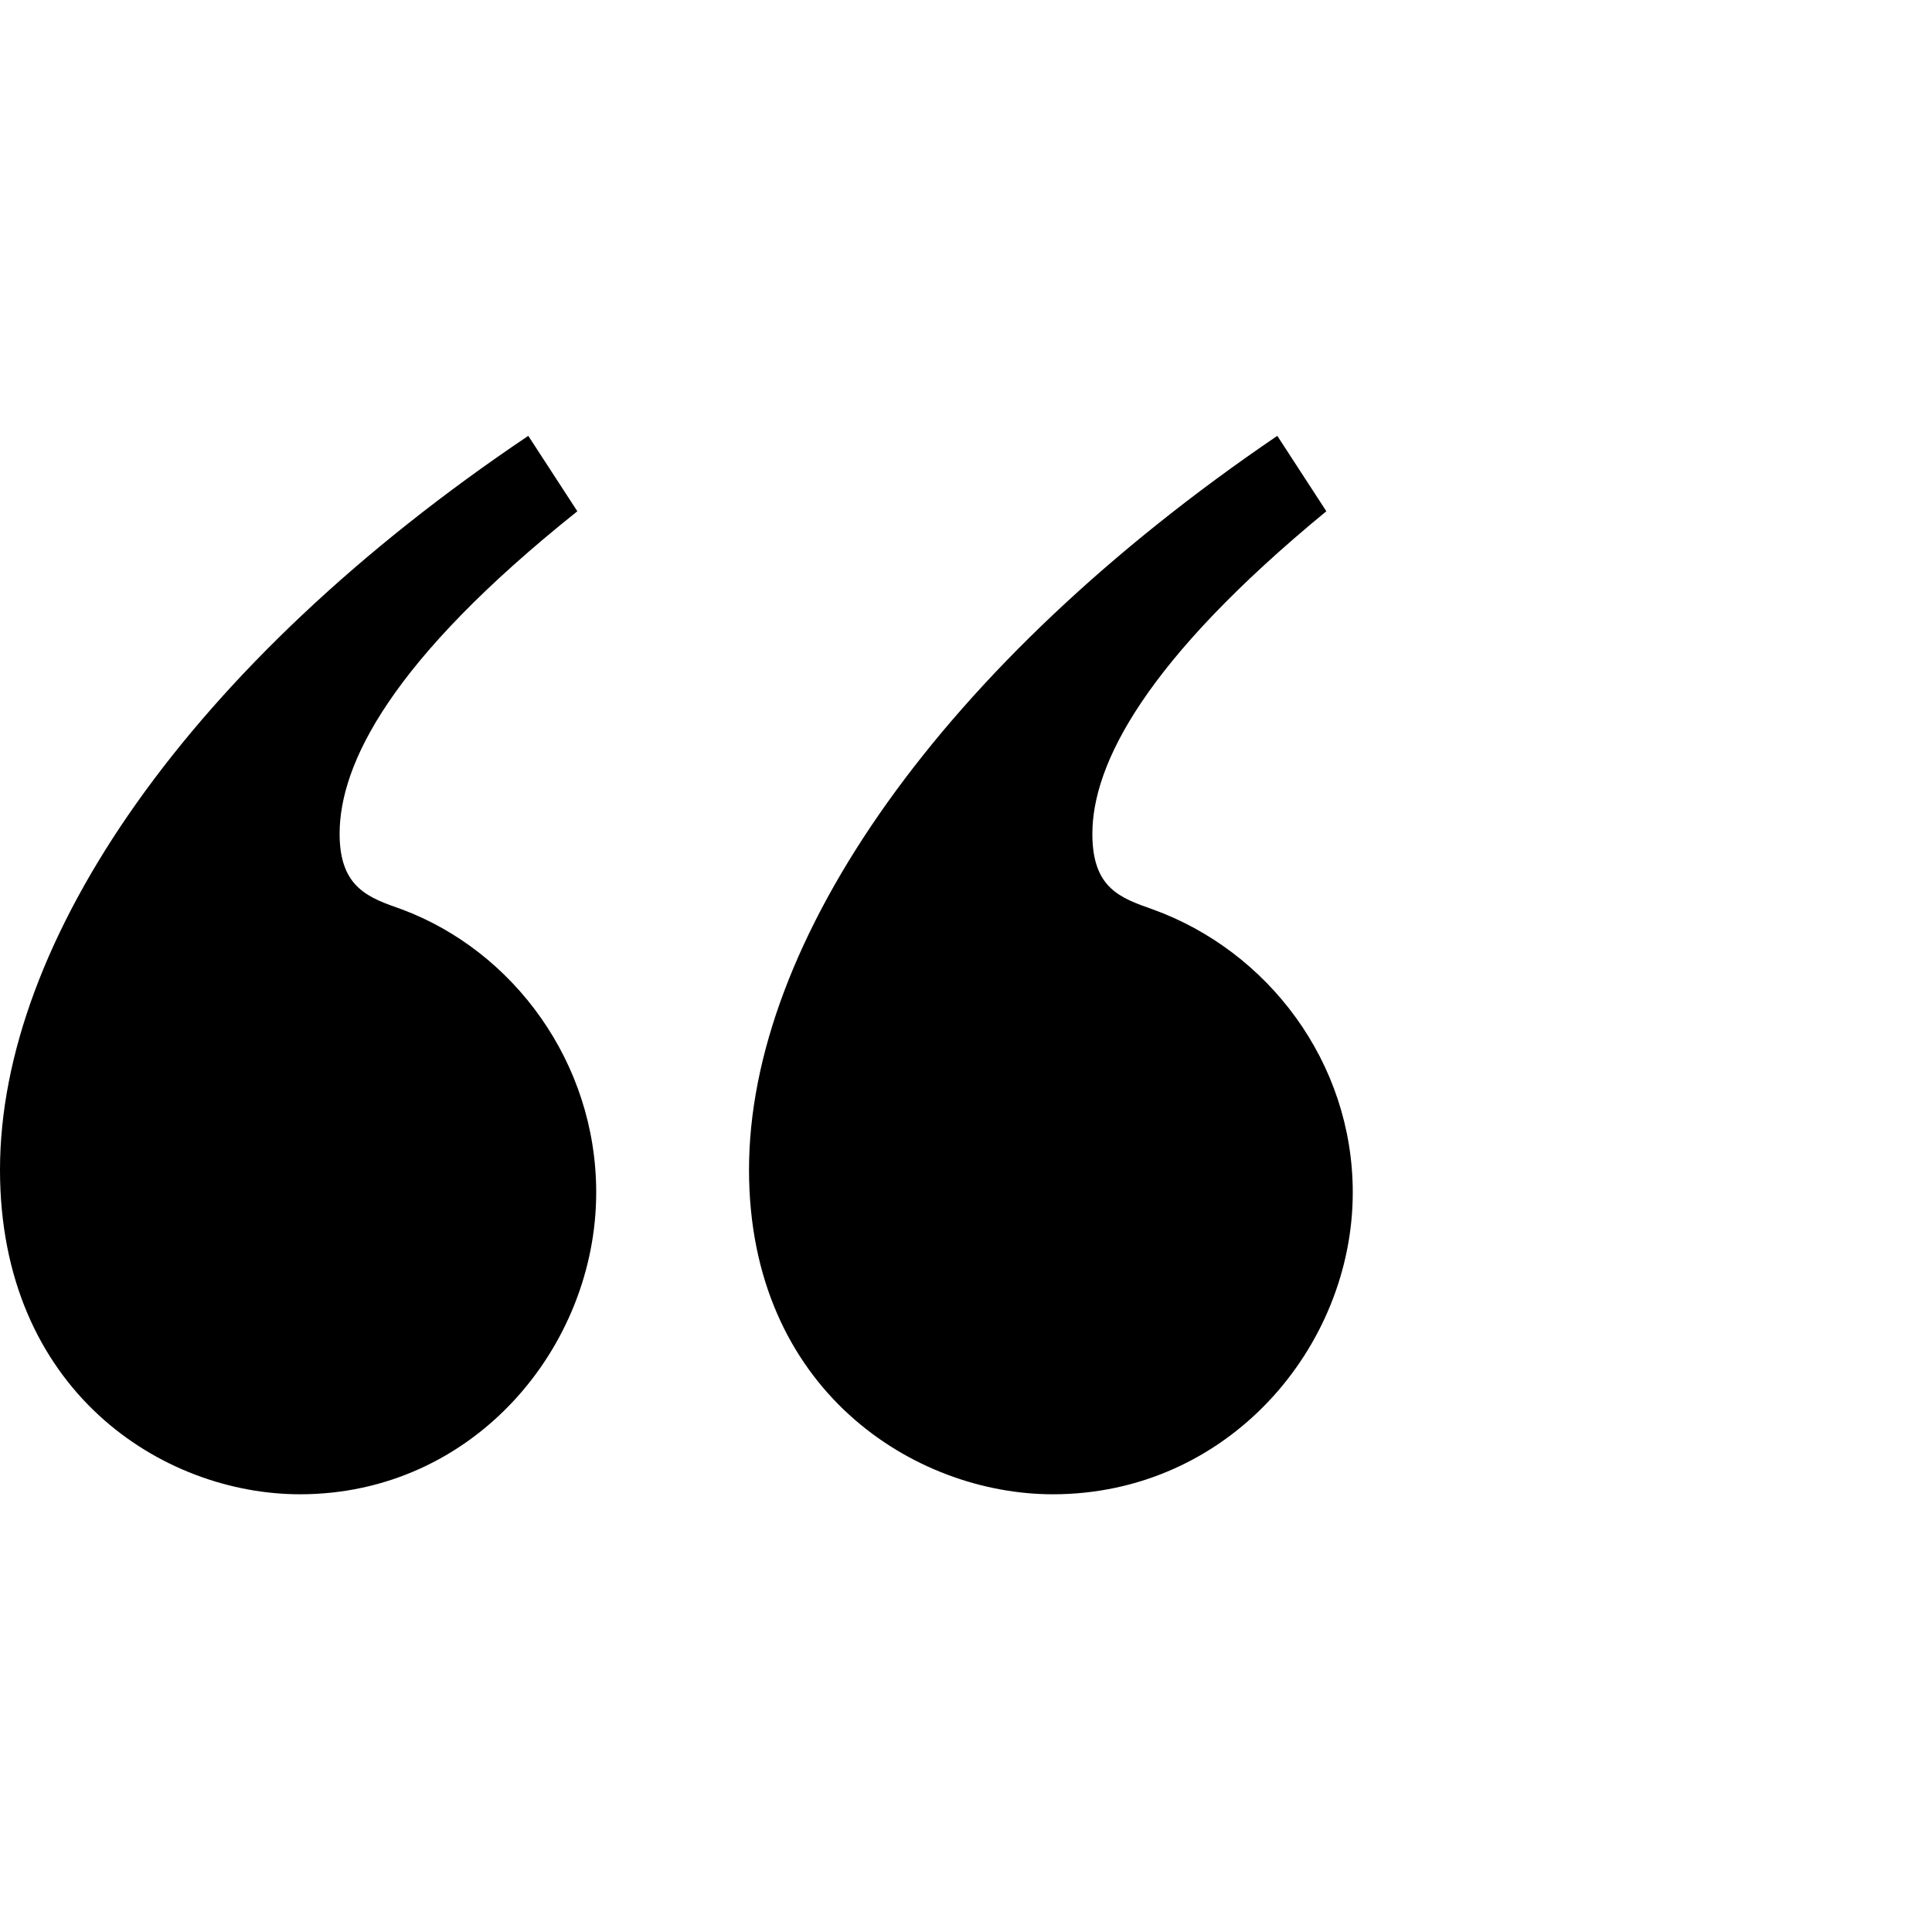
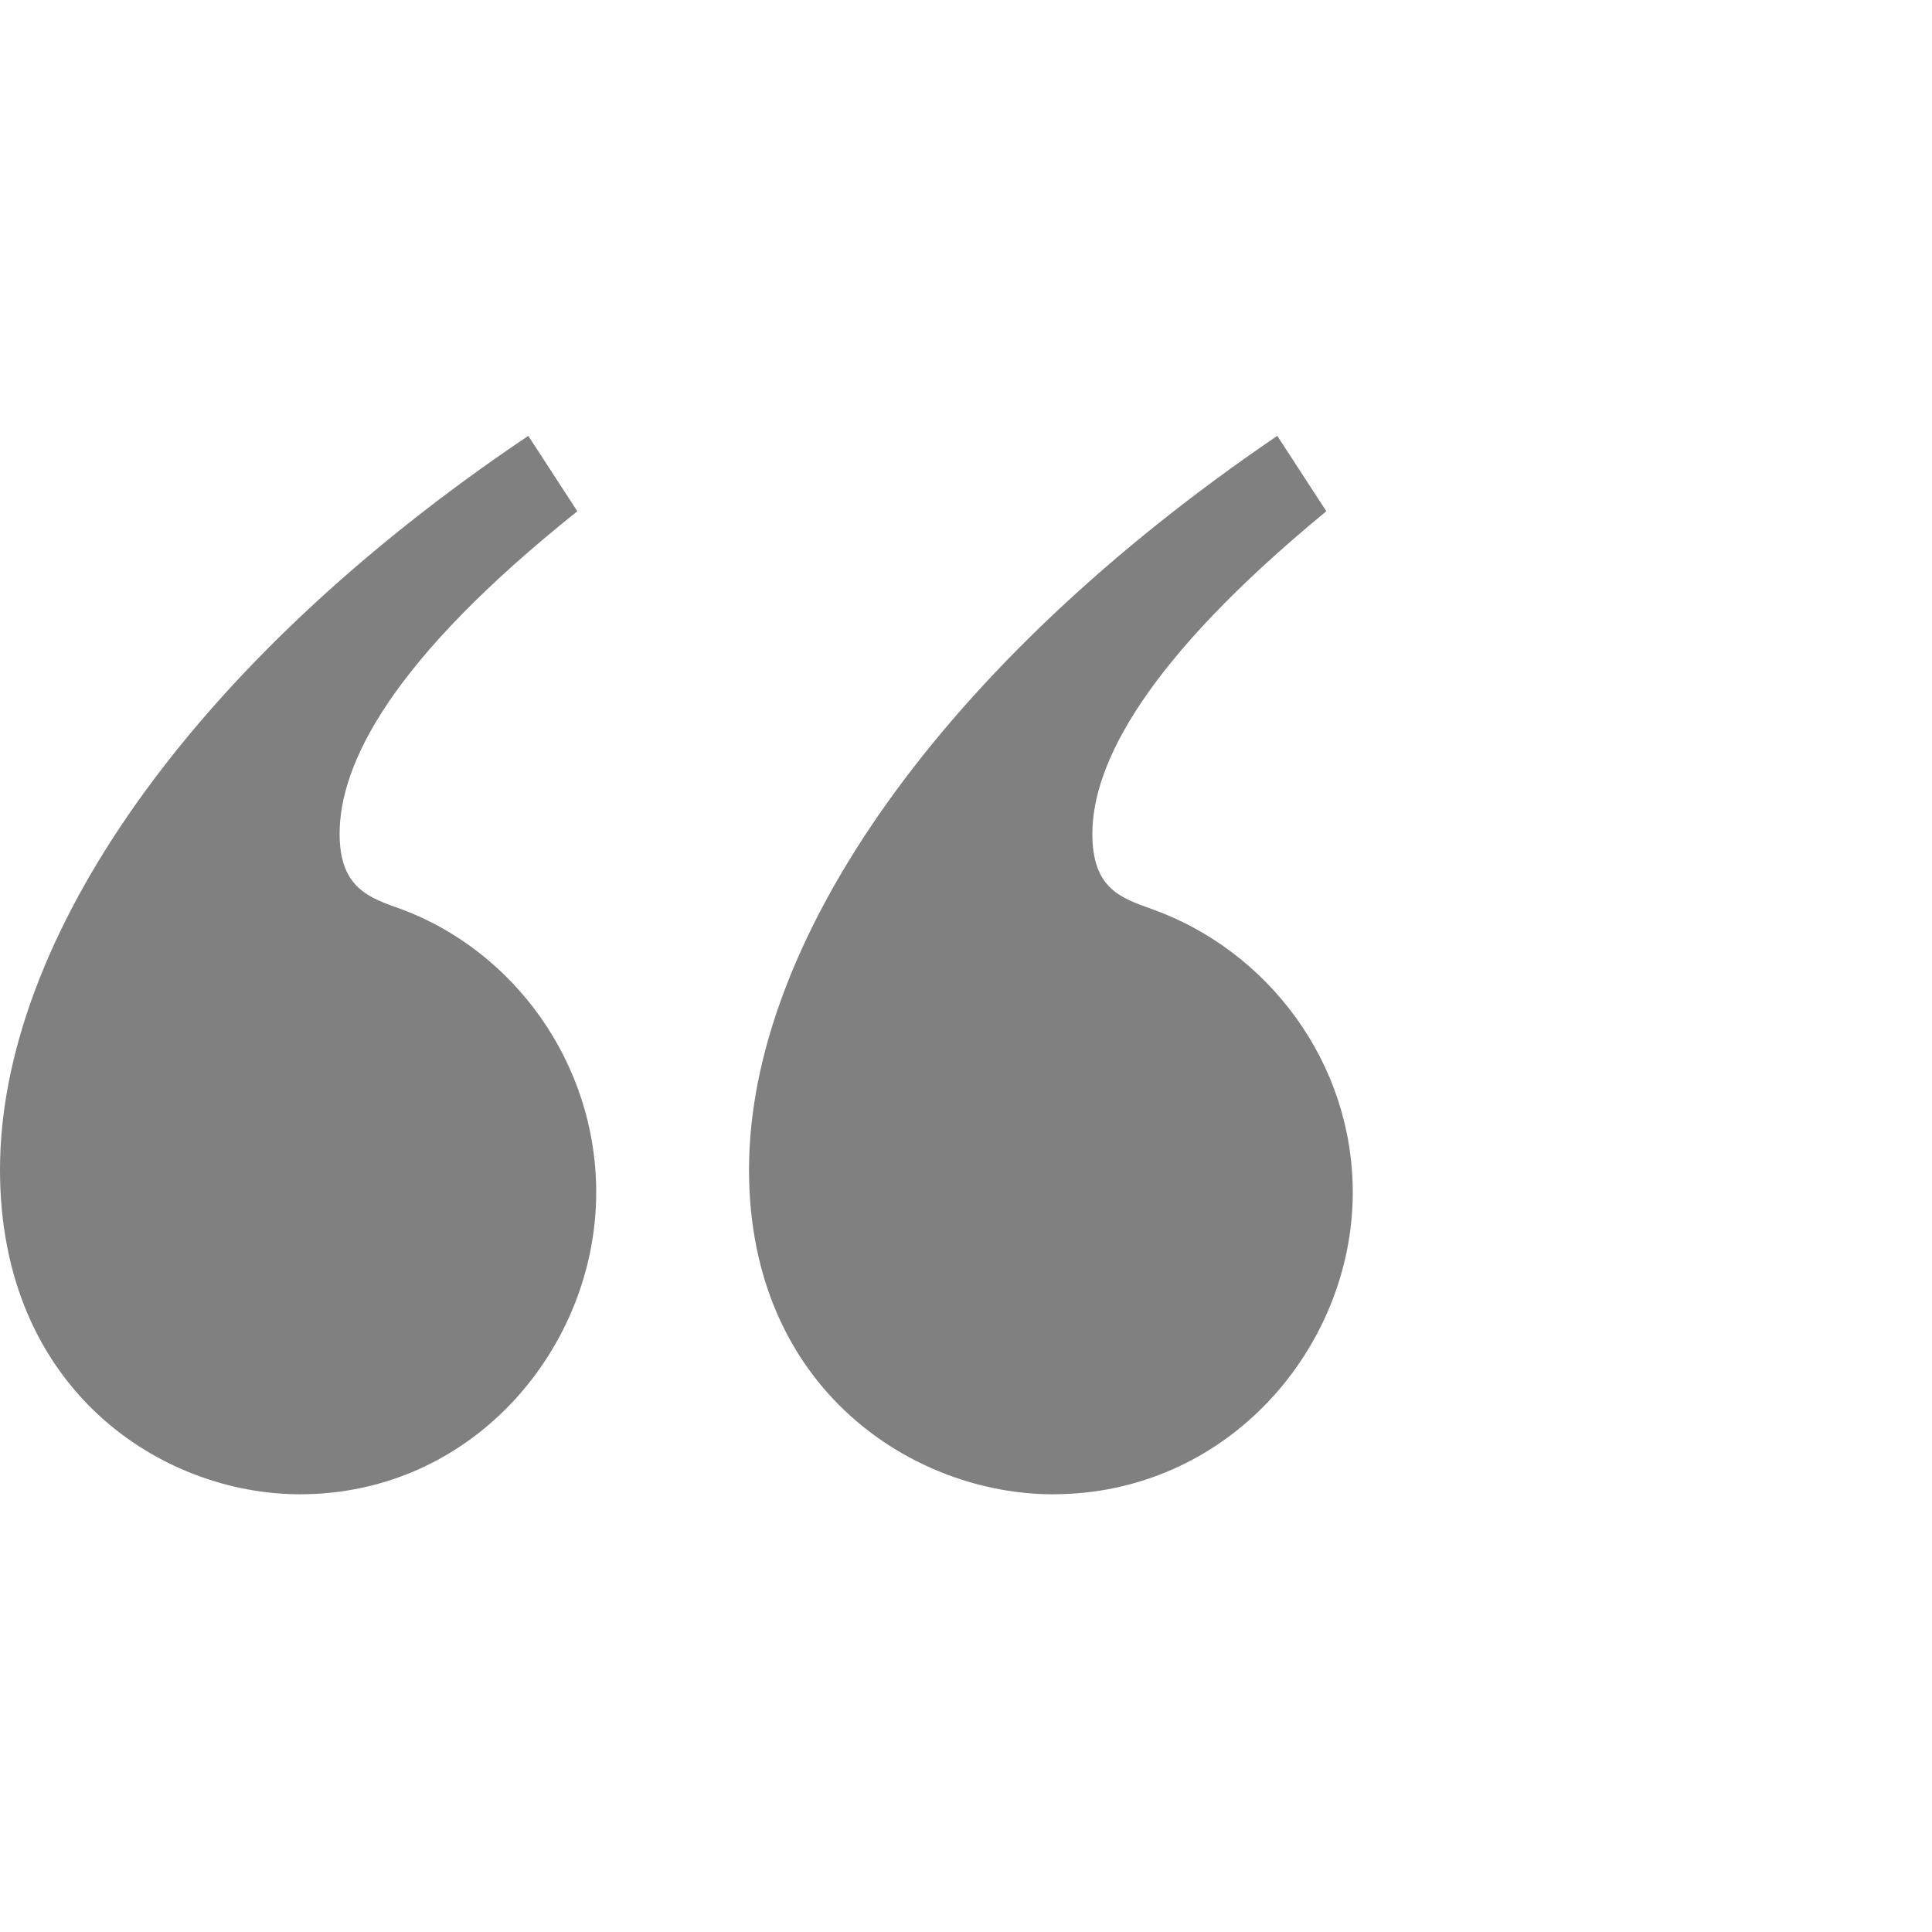
- <svg xmlns="http://www.w3.org/2000/svg" fill="#000000" width="800px" height="800px" viewBox="0 0 32 32" version="1.1">
+ <svg xmlns="http://www.w3.org/2000/svg" fill="#808080" width="800px" height="800px" viewBox="0 0 32 32" version="1.1">
  <path d="M9.563 8.469l-0.813-1.25c-5.625 3.781-8.75 8.375-8.75 12.156 0 3.656 2.688 5.375 4.969 5.375 2.875 0 4.906-2.438 4.906-5 0-2.156-1.375-4-3.219-4.688-0.531-0.188-1.031-0.344-1.031-1.25 0-1.156 0.844-2.875 3.938-5.344zM21.969 8.469l-0.813-1.25c-5.563 3.781-8.75 8.375-8.75 12.156 0 3.656 2.75 5.375 5.031 5.375 2.906 0 4.969-2.438 4.969-5 0-2.156-1.406-4-3.313-4.688-0.531-0.188-1-0.344-1-1.25 0-1.156 0.875-2.875 3.875-5.344z" />
</svg>
